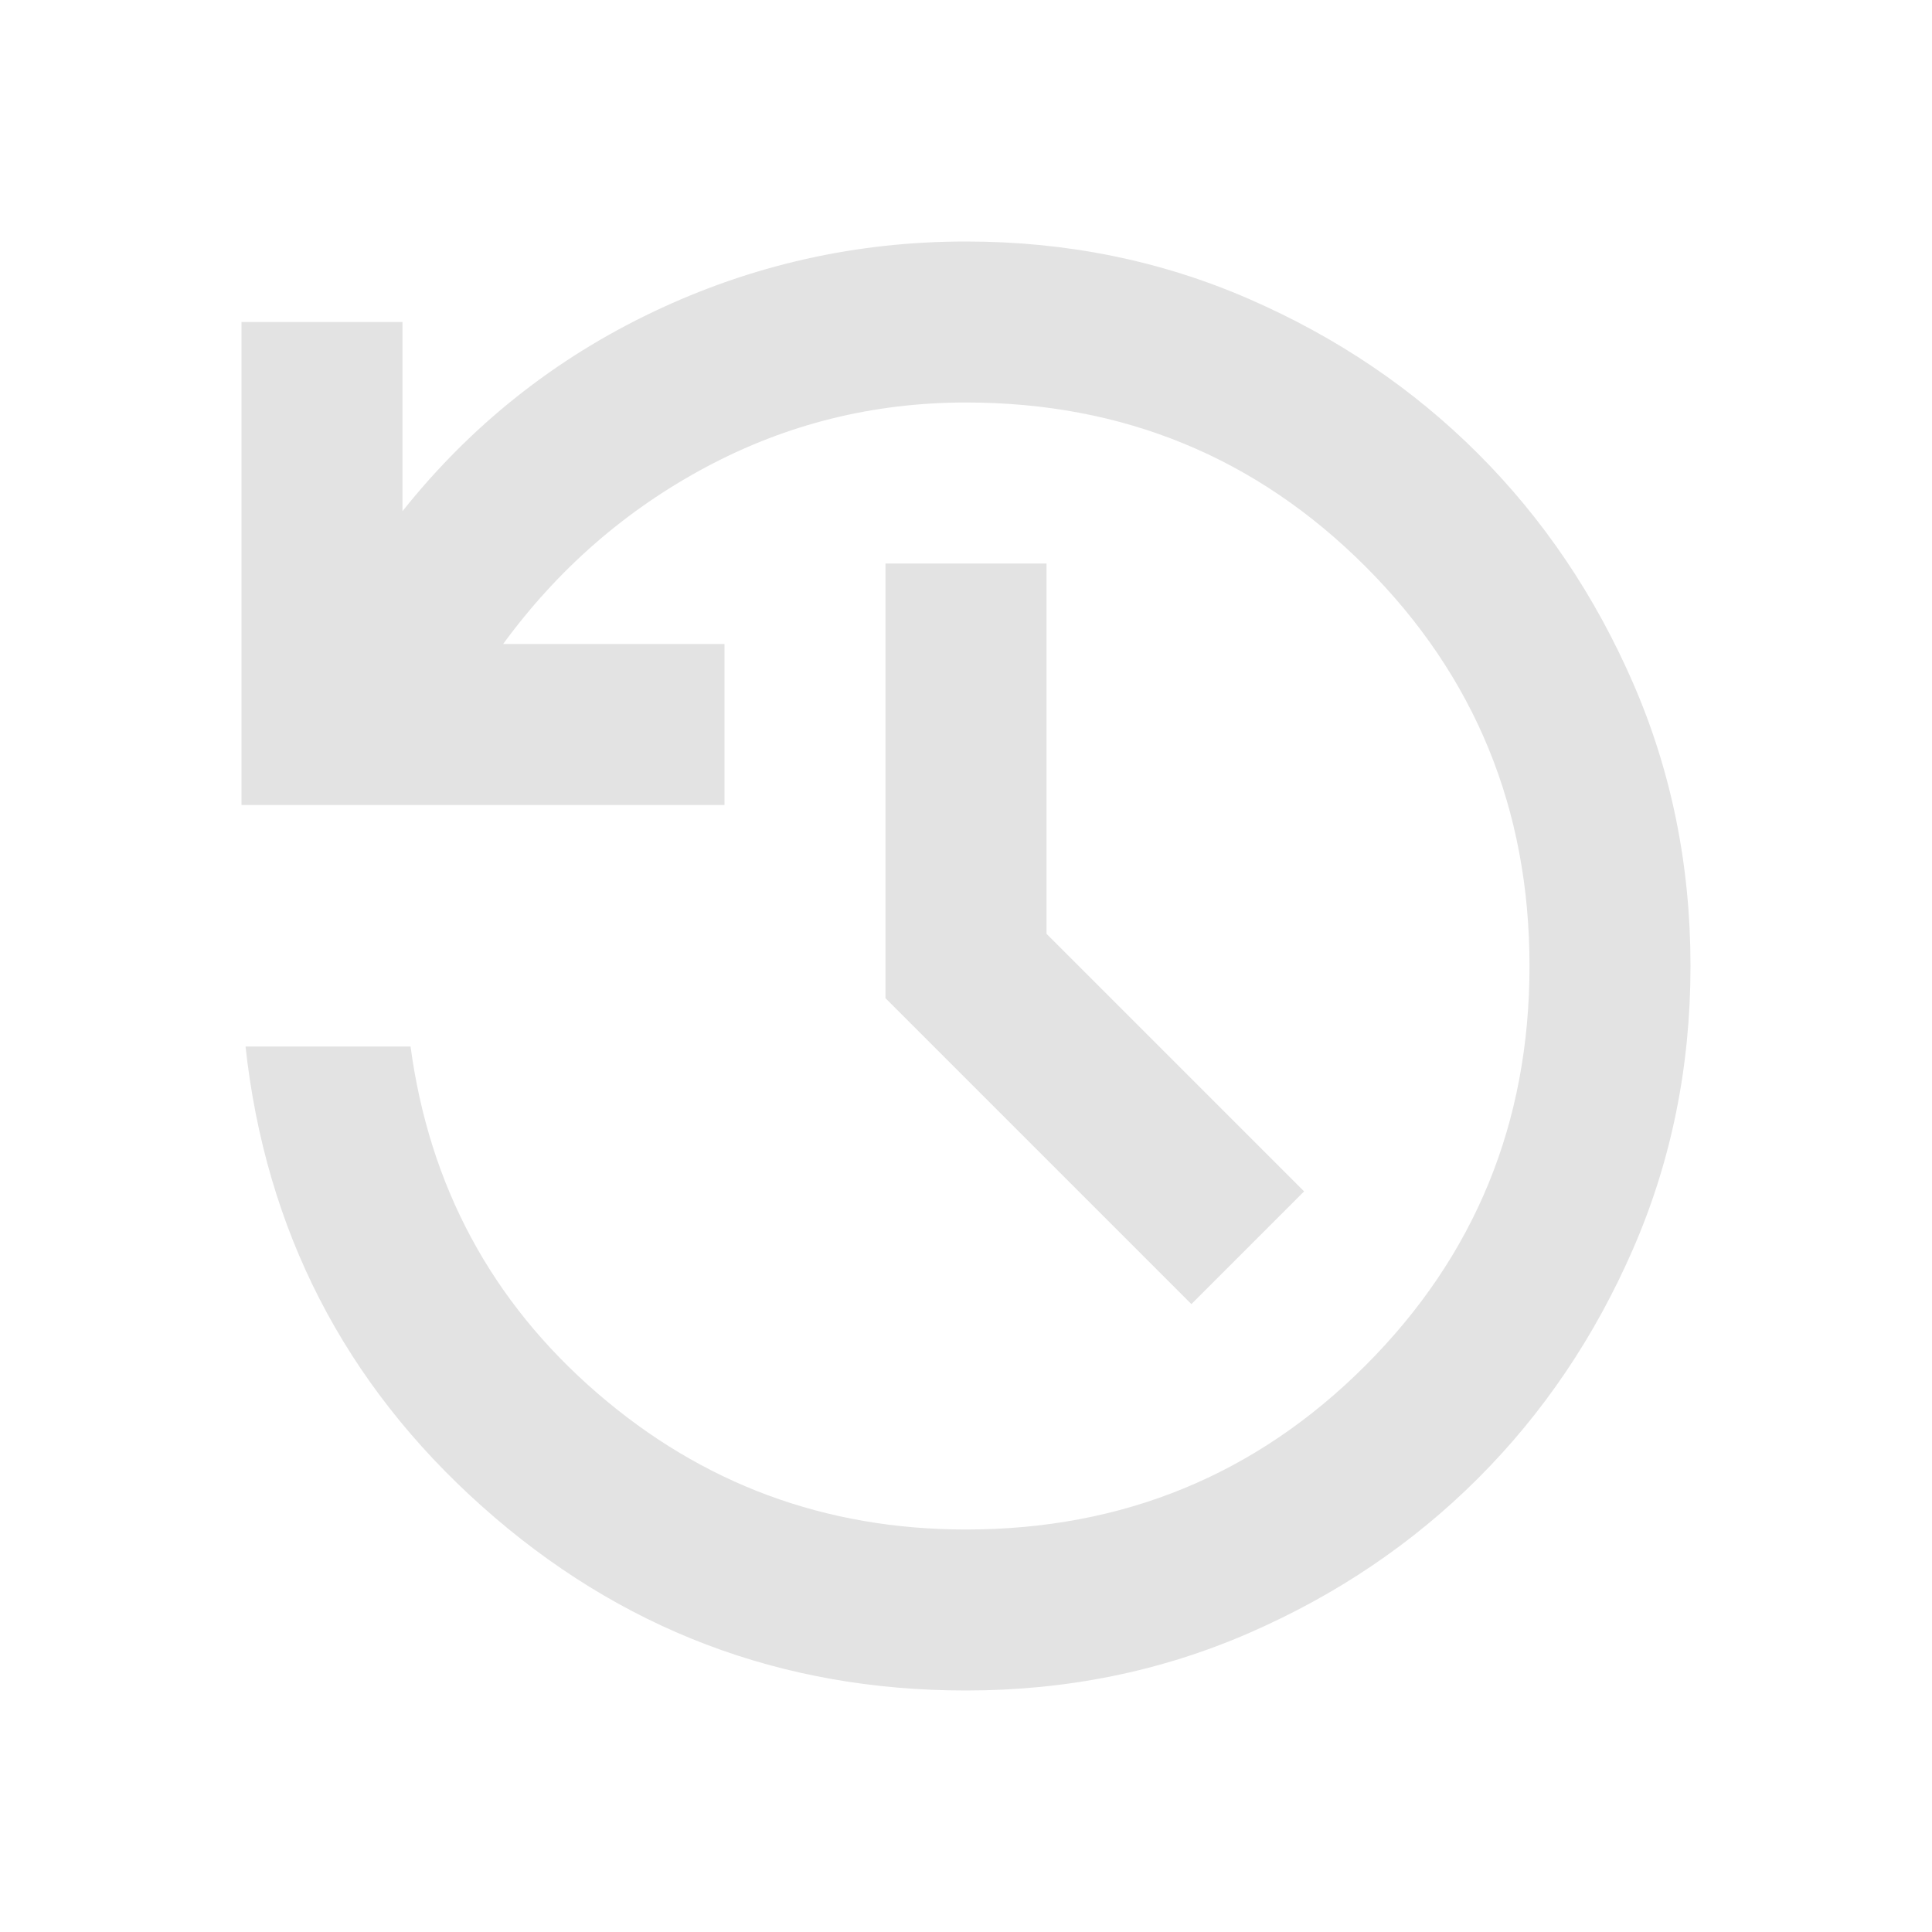
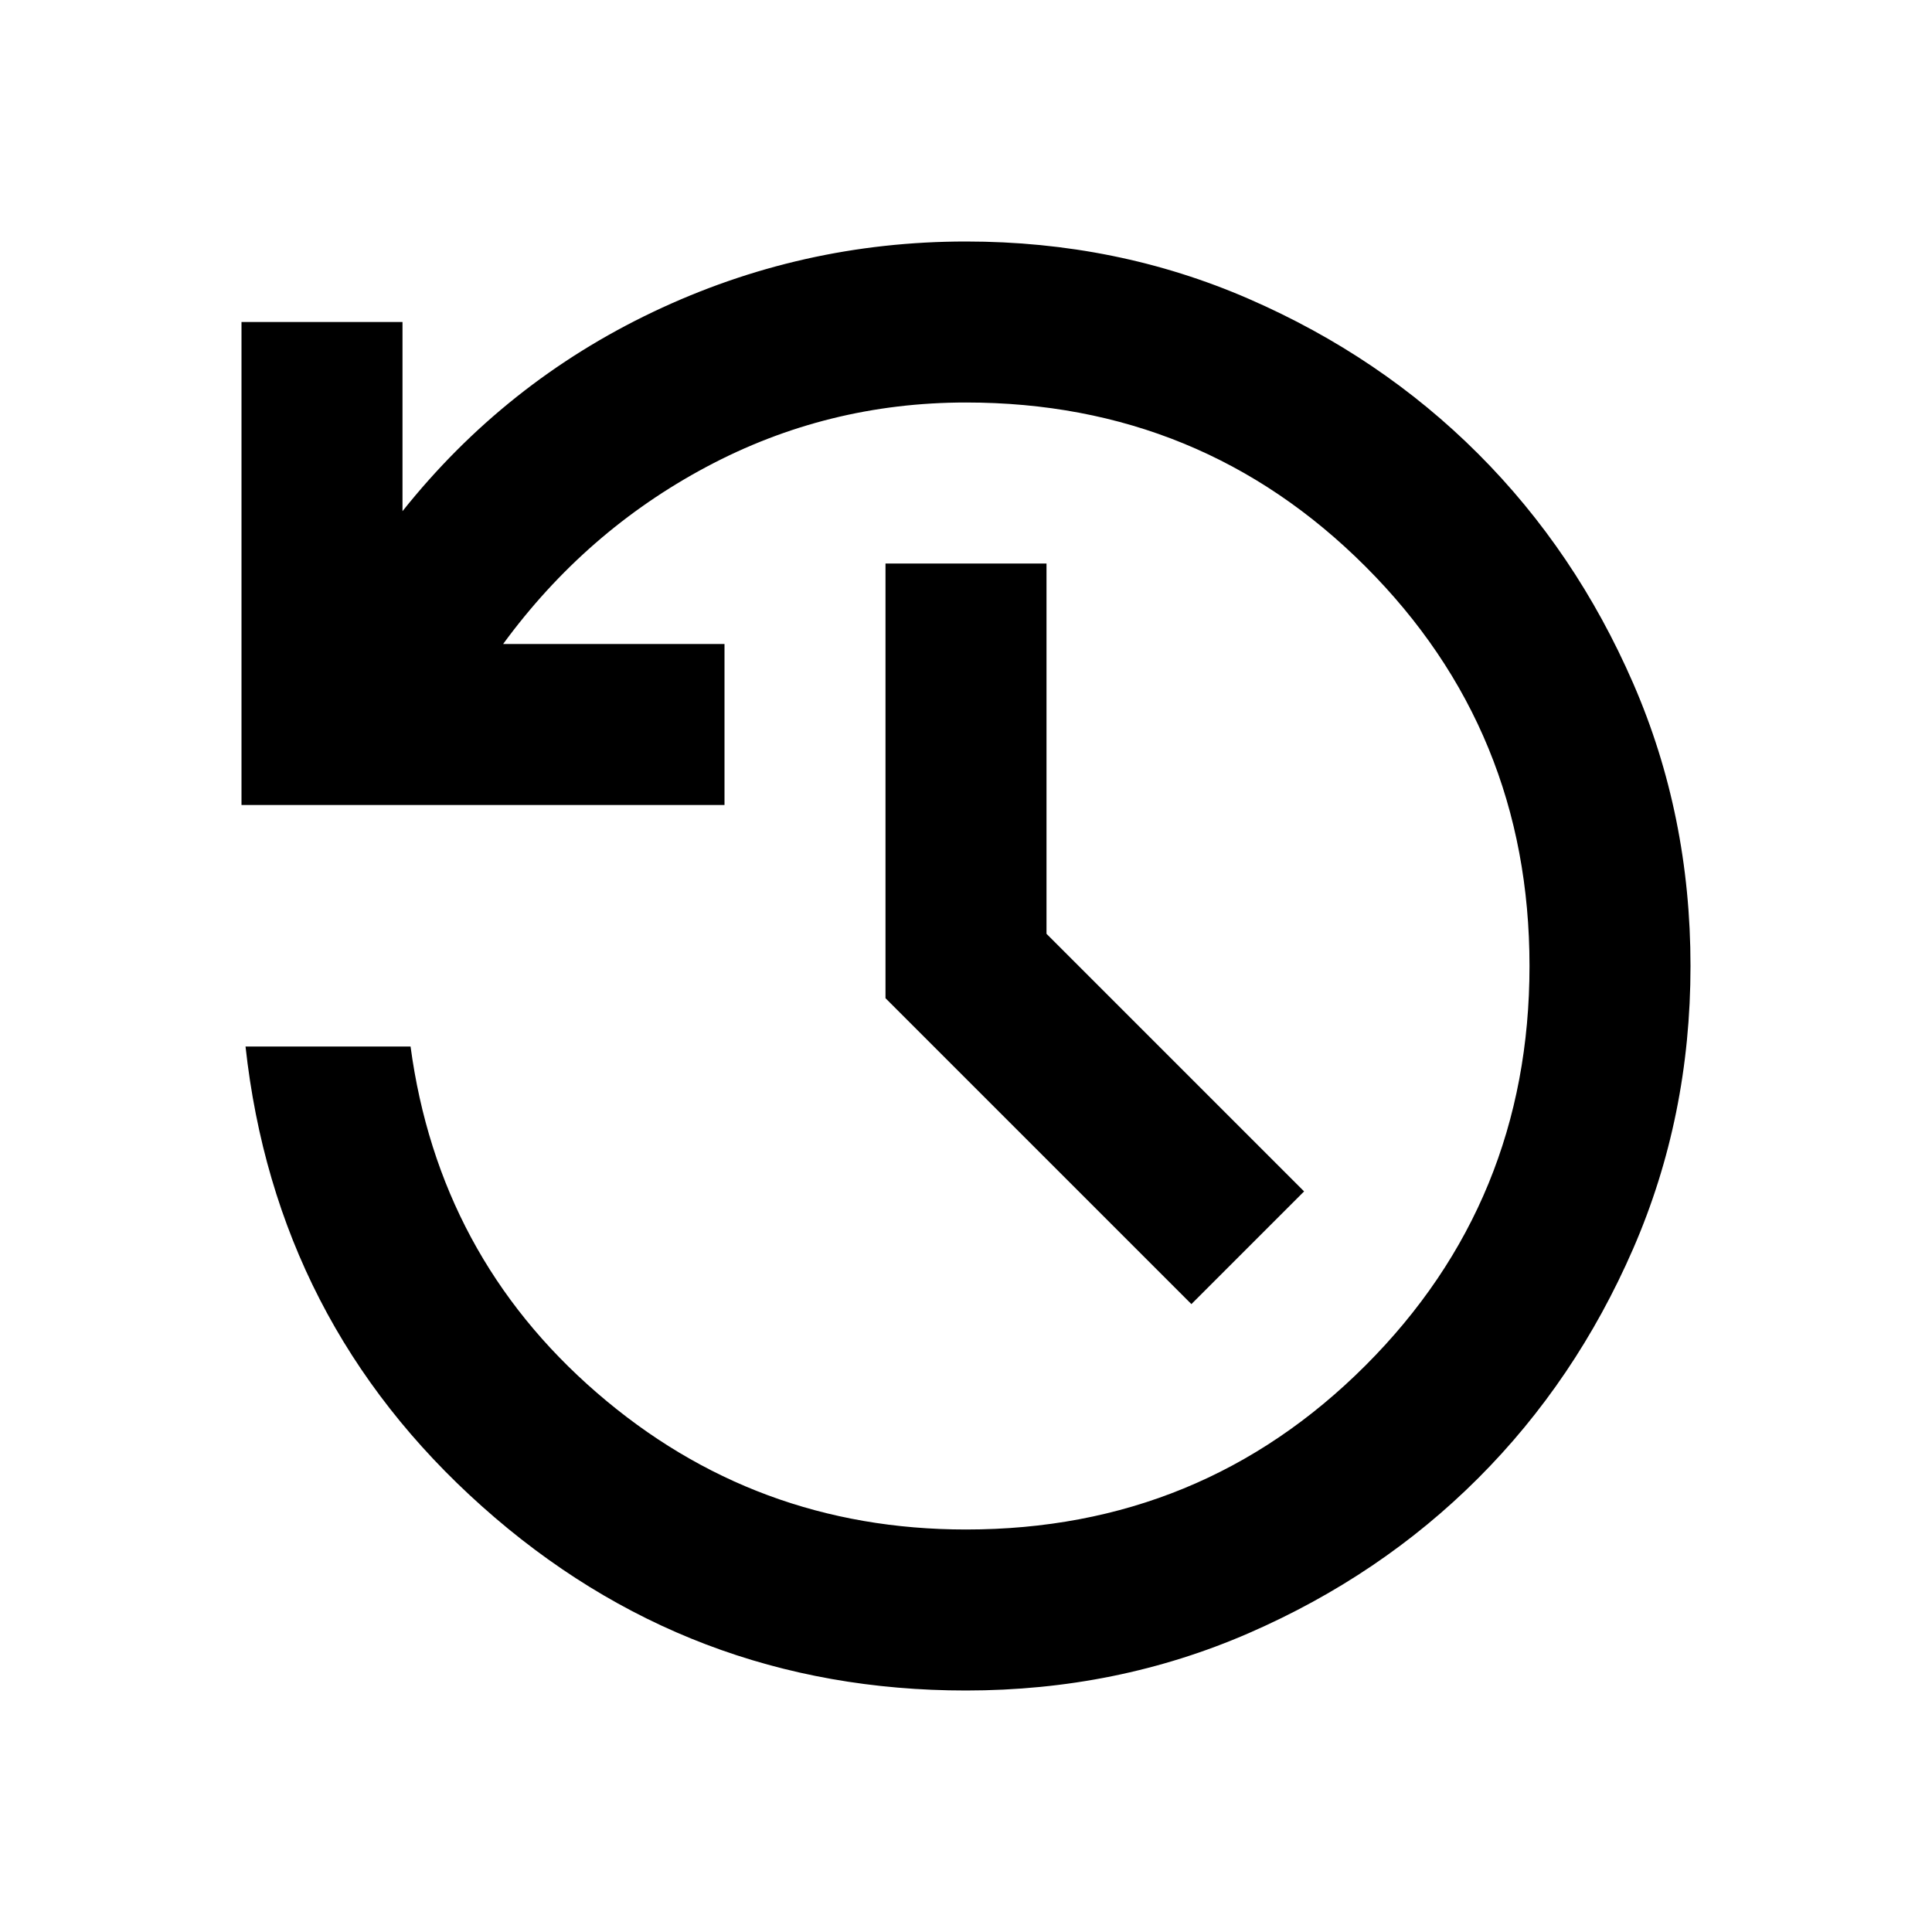
- <svg xmlns="http://www.w3.org/2000/svg" height="24px" viewBox="0 -960 960 960" width="24px" fill="#e3e3e3">
+ <svg xmlns="http://www.w3.org/2000/svg" height="24px" viewBox="0 -960 960 960" width="24px" fill="currentColor">
  <path d="M480-120q-138 0-240.5-91.5T122-440h82q14 104 92.5 172T480-200q117 0 198.5-81.5T760-480q0-117-81.5-198.5T480-760q-69 0-129 32t-101 88h110v80H120v-240h80v94q51-64 124.5-99T480-840q75 0 140.5 28.5t114 77q48.5 48.5 77 114T840-480q0 75-28.5 140.5t-77 114q-48.5 48.5-114 77T480-120Zm112-192L440-464v-216h80v184l128 128-56 56Z" />
</svg>
